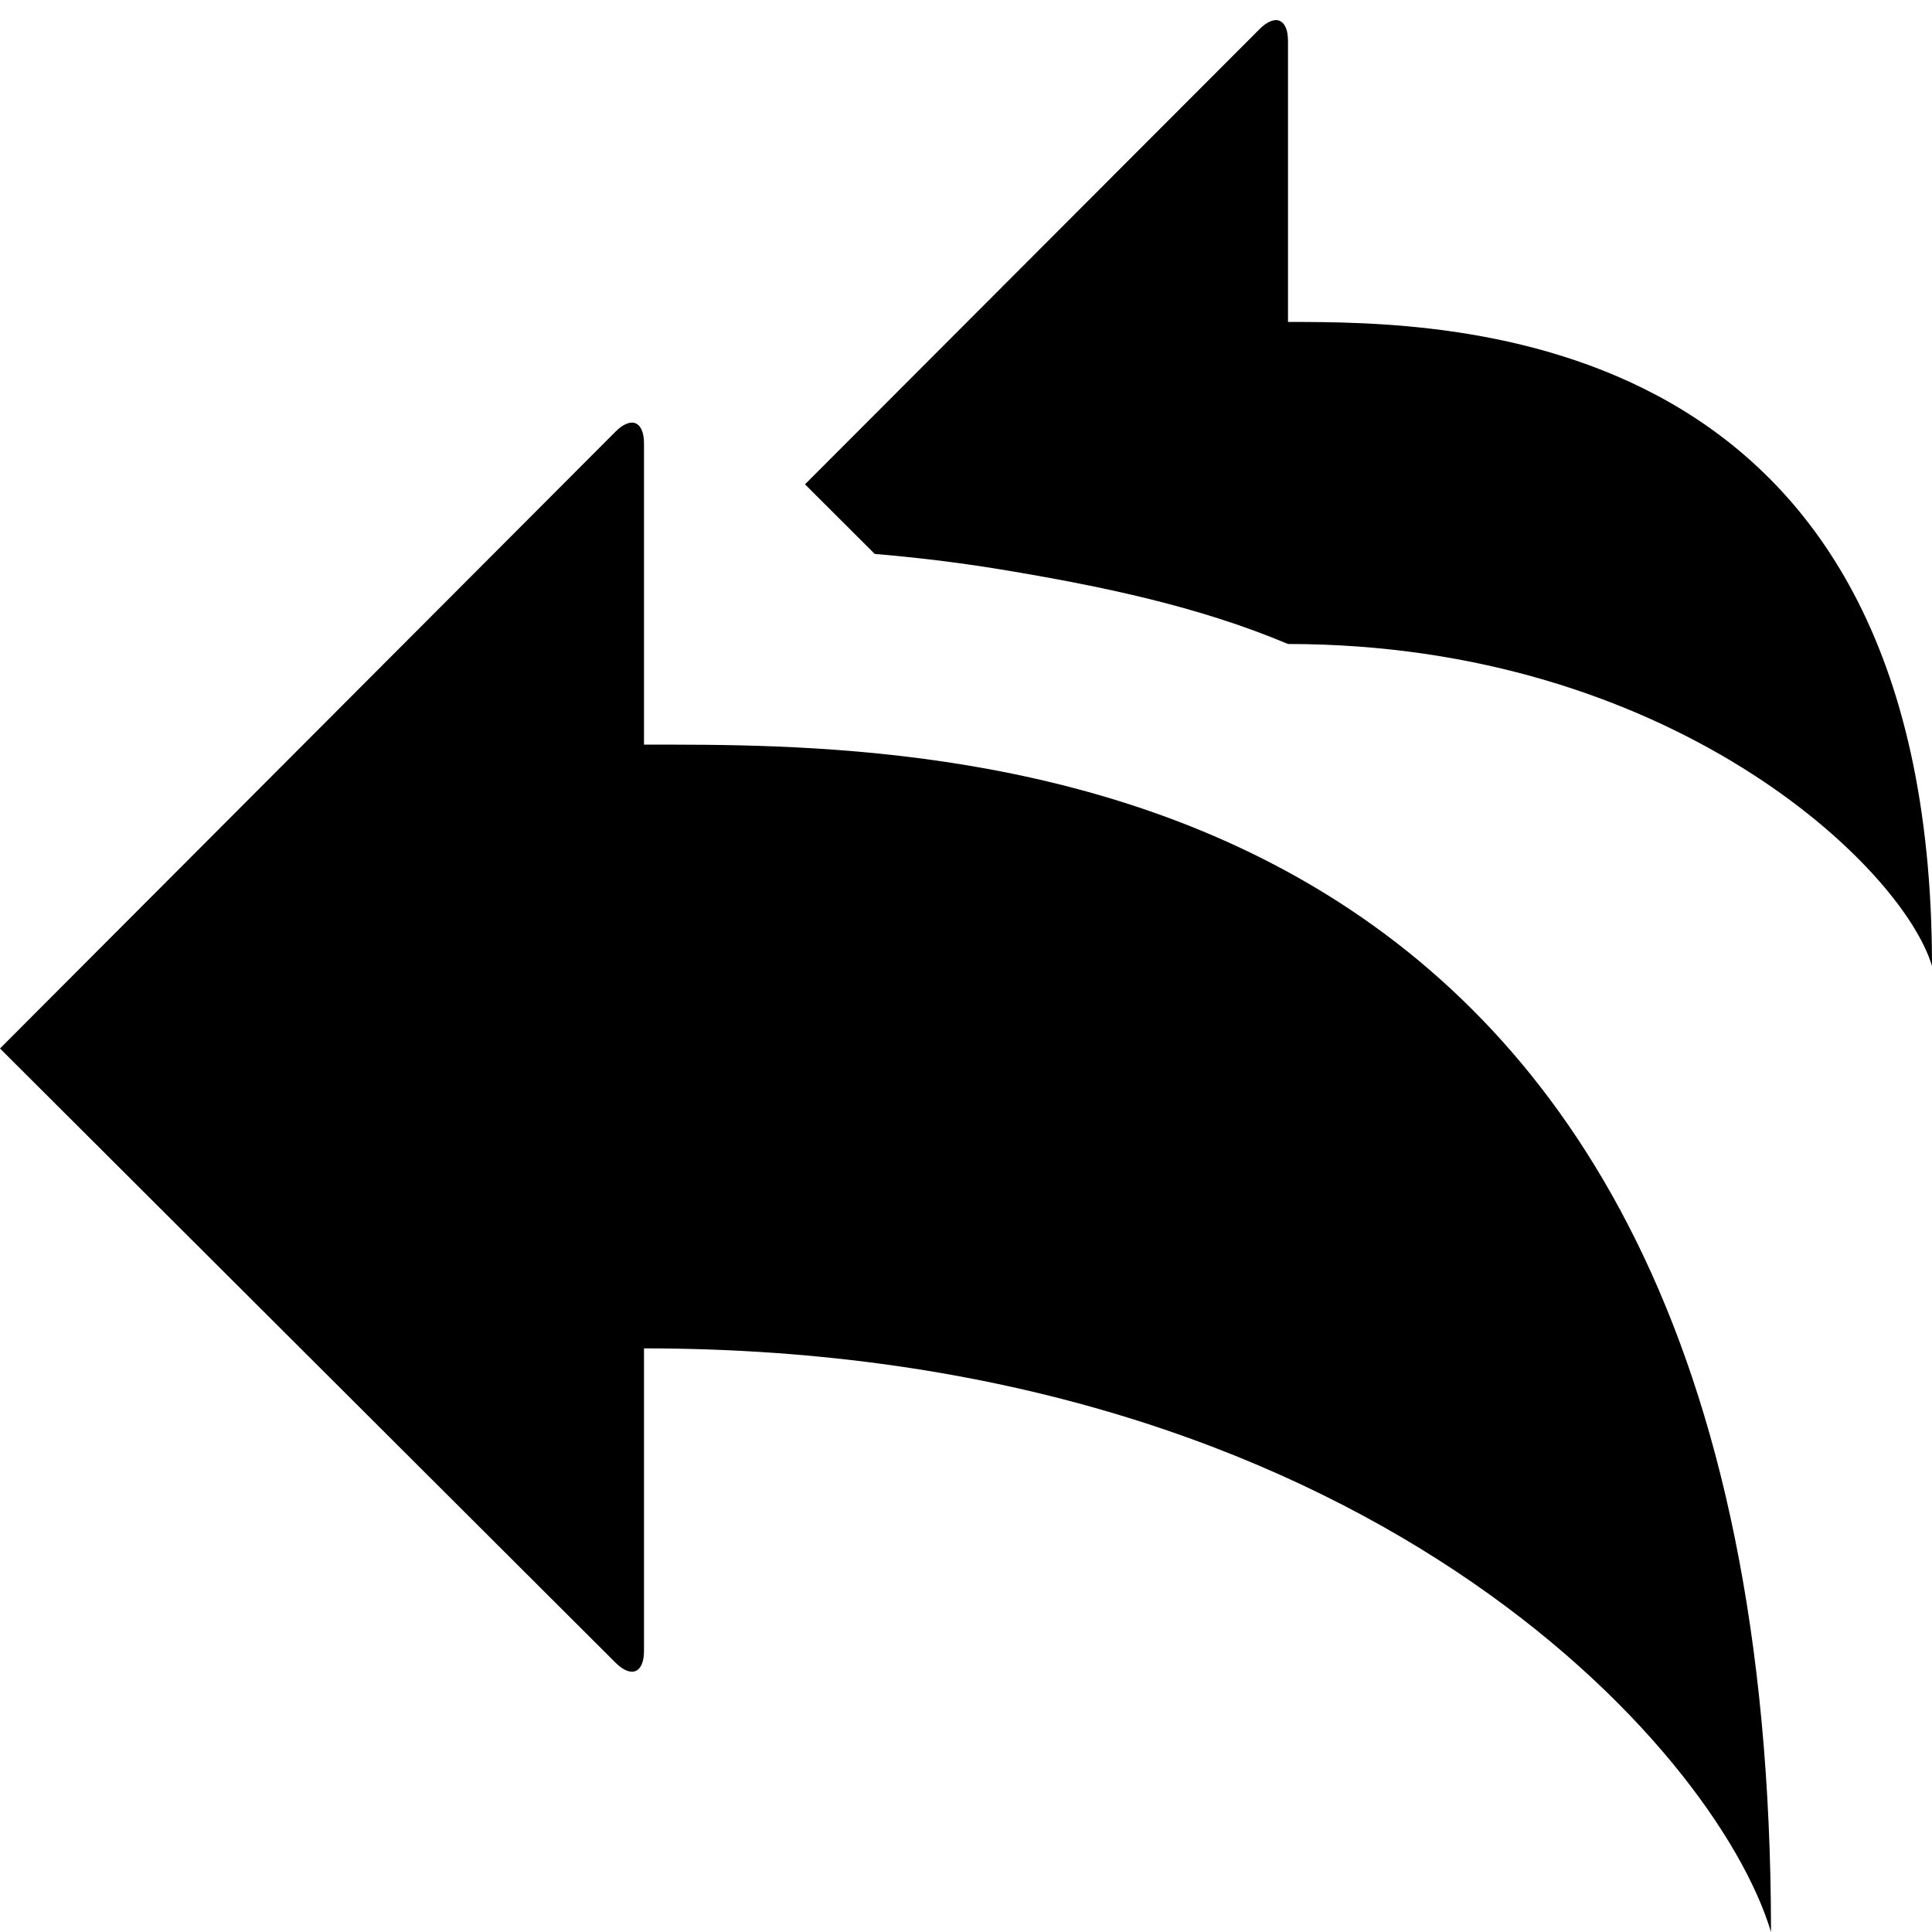
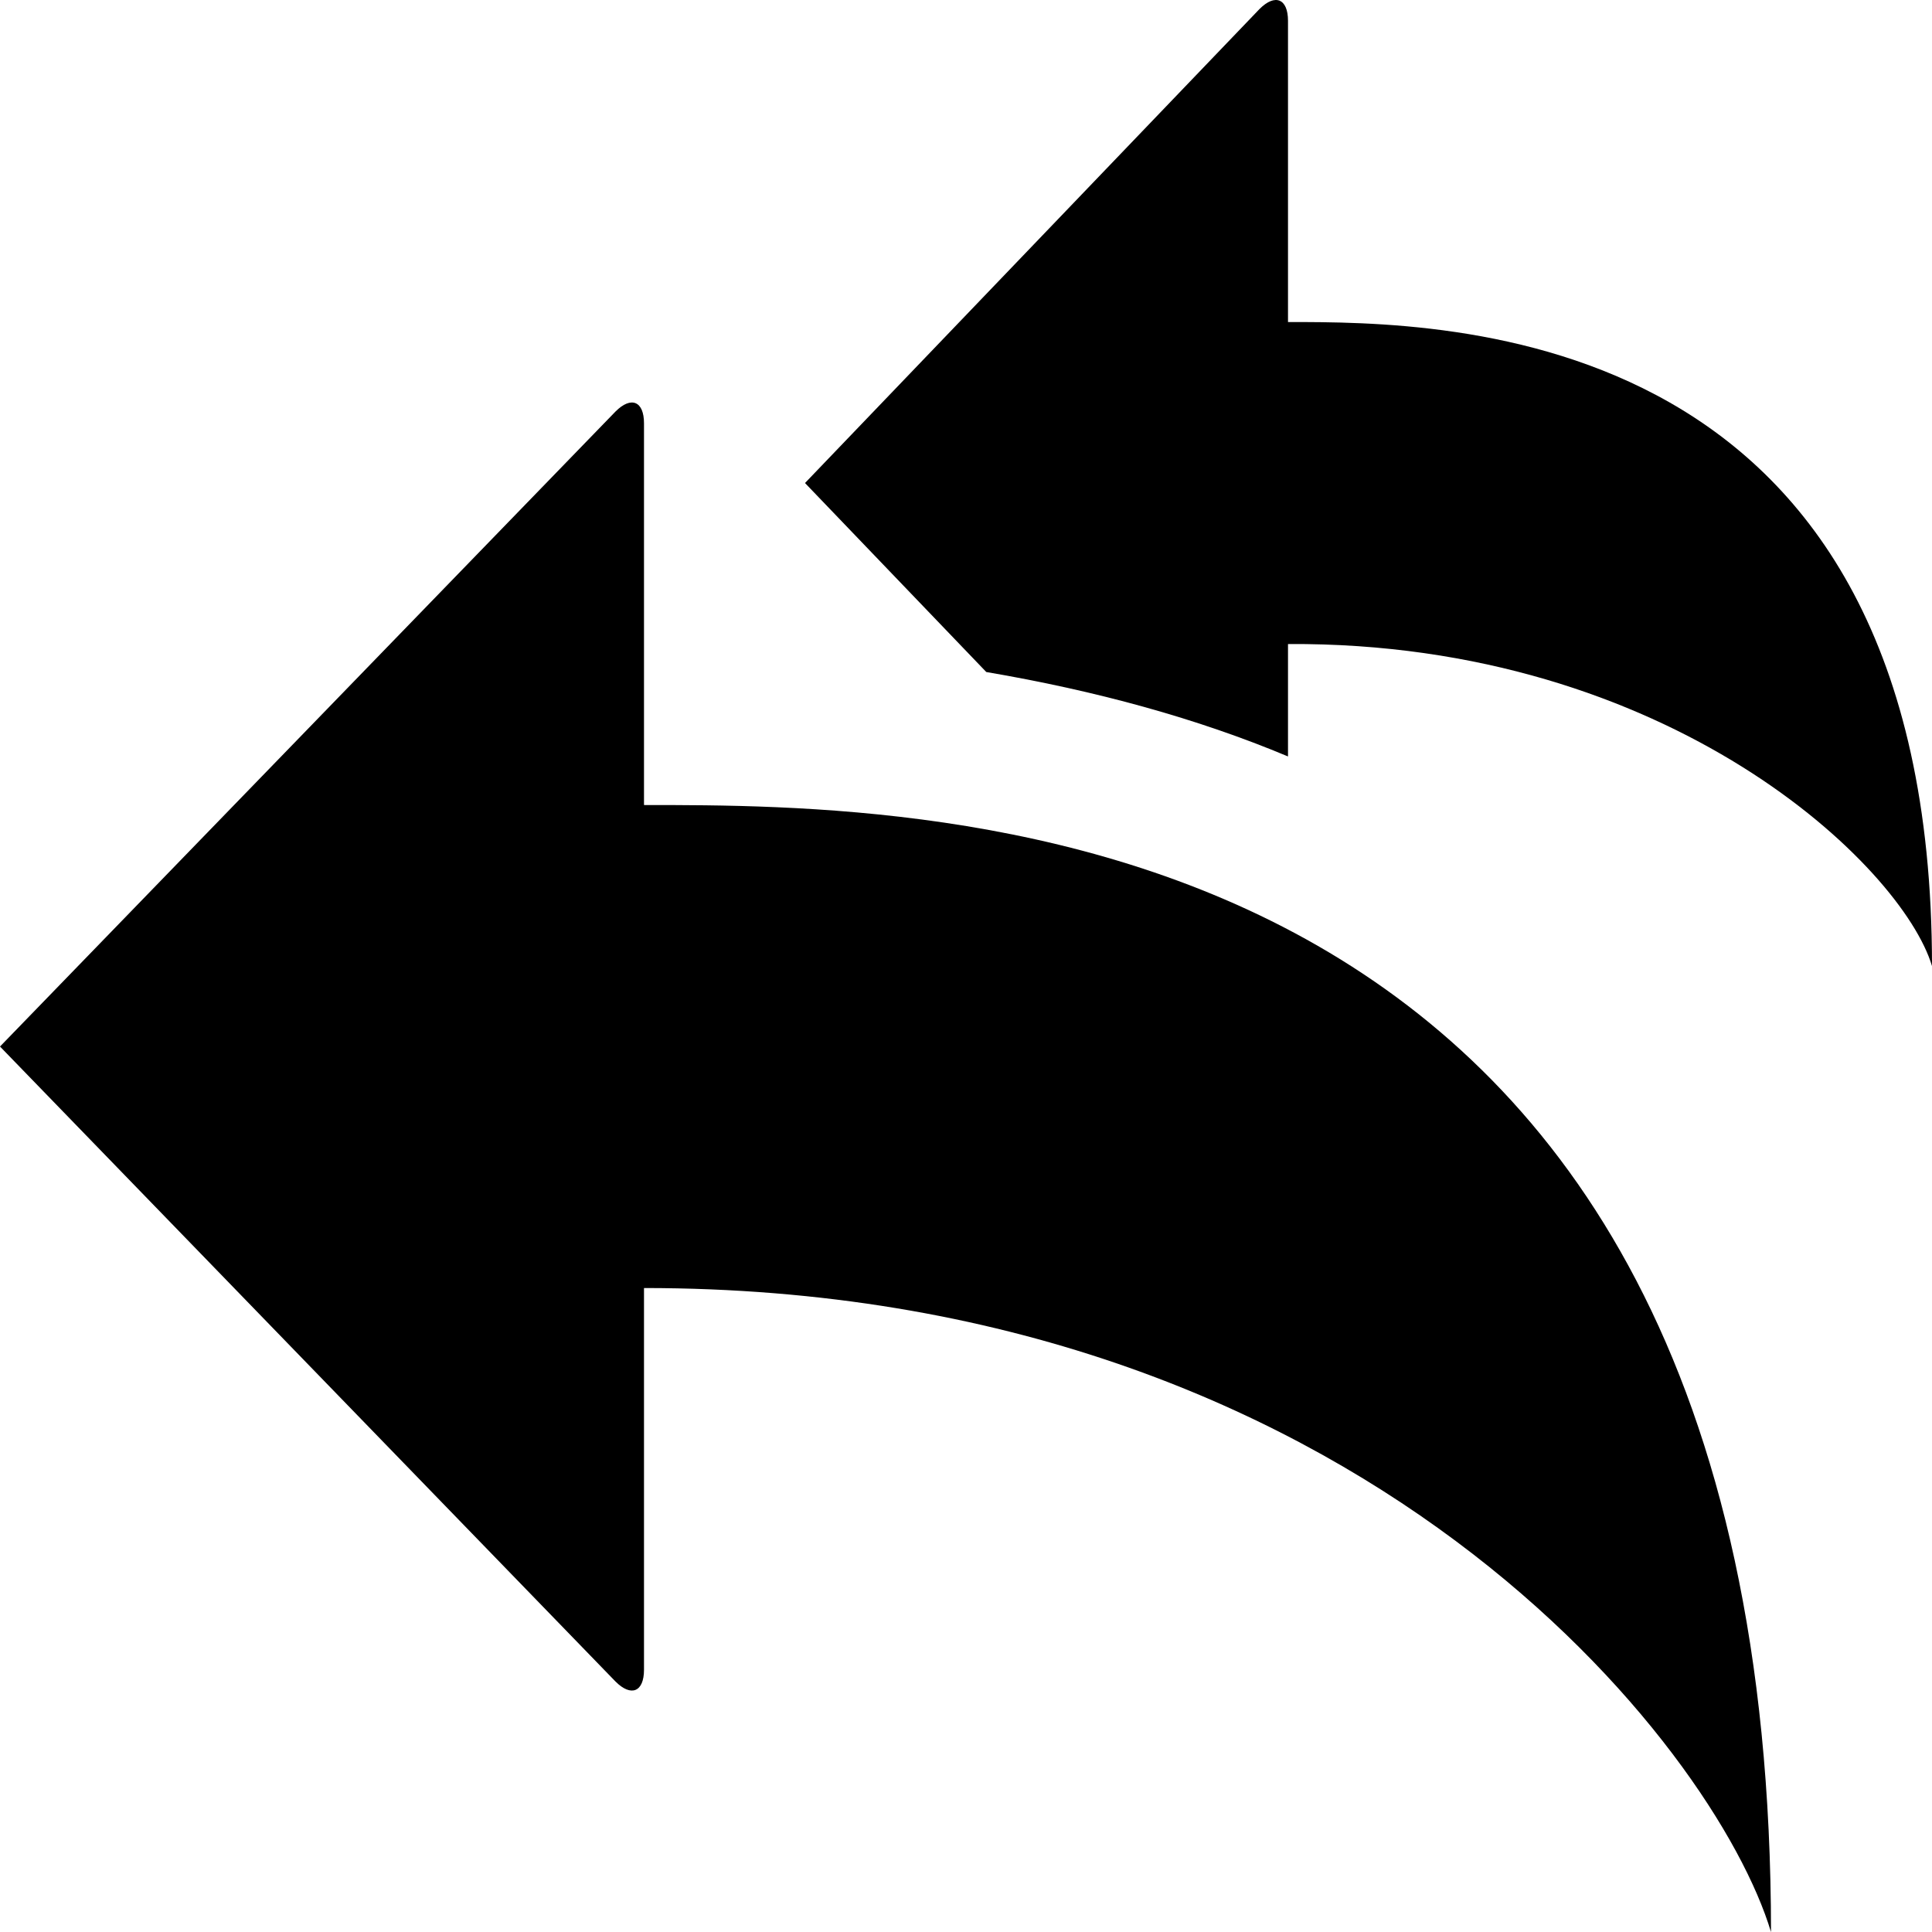
<svg xmlns="http://www.w3.org/2000/svg" version="1.1" id="Layer_1" x="0px" y="0px" width="1152px" height="1152px" viewBox="0 0 1152 1152" enable-background="new 0 0 1152 1152" xml:space="preserve">
-   <path d="M384,444l0-179.606c0-13.2-7.637-16.363-16.971-7.029L0,625.181l367.029,366.242c9.334,9.334,16.971,6.171,16.971-7.029  L384,804c427.747,0,639.095,238.322,672,348C1056,437.786,559.486,444,384,444z" />
-   <path d="M768,191.972V24.394c0-13.2-7.637-16.363-16.971-7.029L480,288.787l41.56,41.499c23.839,2.027,49.212,4.977,75.243,9.271  C658.185,349.683,715.44,361.865,767.999,384l0,0C996,384,1134.183,516.609,1152,576C1152,192,863.024,191.972,768,191.972z" />
+   <path d="M588.094,400.703c65.484,11.156,125.766,27.656,179.906,50.344v-67.031c228-1.359,366.188,132.609,384,192  c0-384-288.984-384-384-384V12.39c0-13.172-7.641-16.359-16.969-7.031L480,288.015L588.094,400.703z" />
+   <path d="M384,480.015V252.39c0-13.172-7.641-16.359-16.969-7.031L0,624.016l367.031,378.656c9.328,9.328,16.969,6.141,16.969-7.031  V768.016c427.734,0,639.094,274.312,672,384C1056,480.015,559.5,480.015,384,480.015z" />
</svg>
